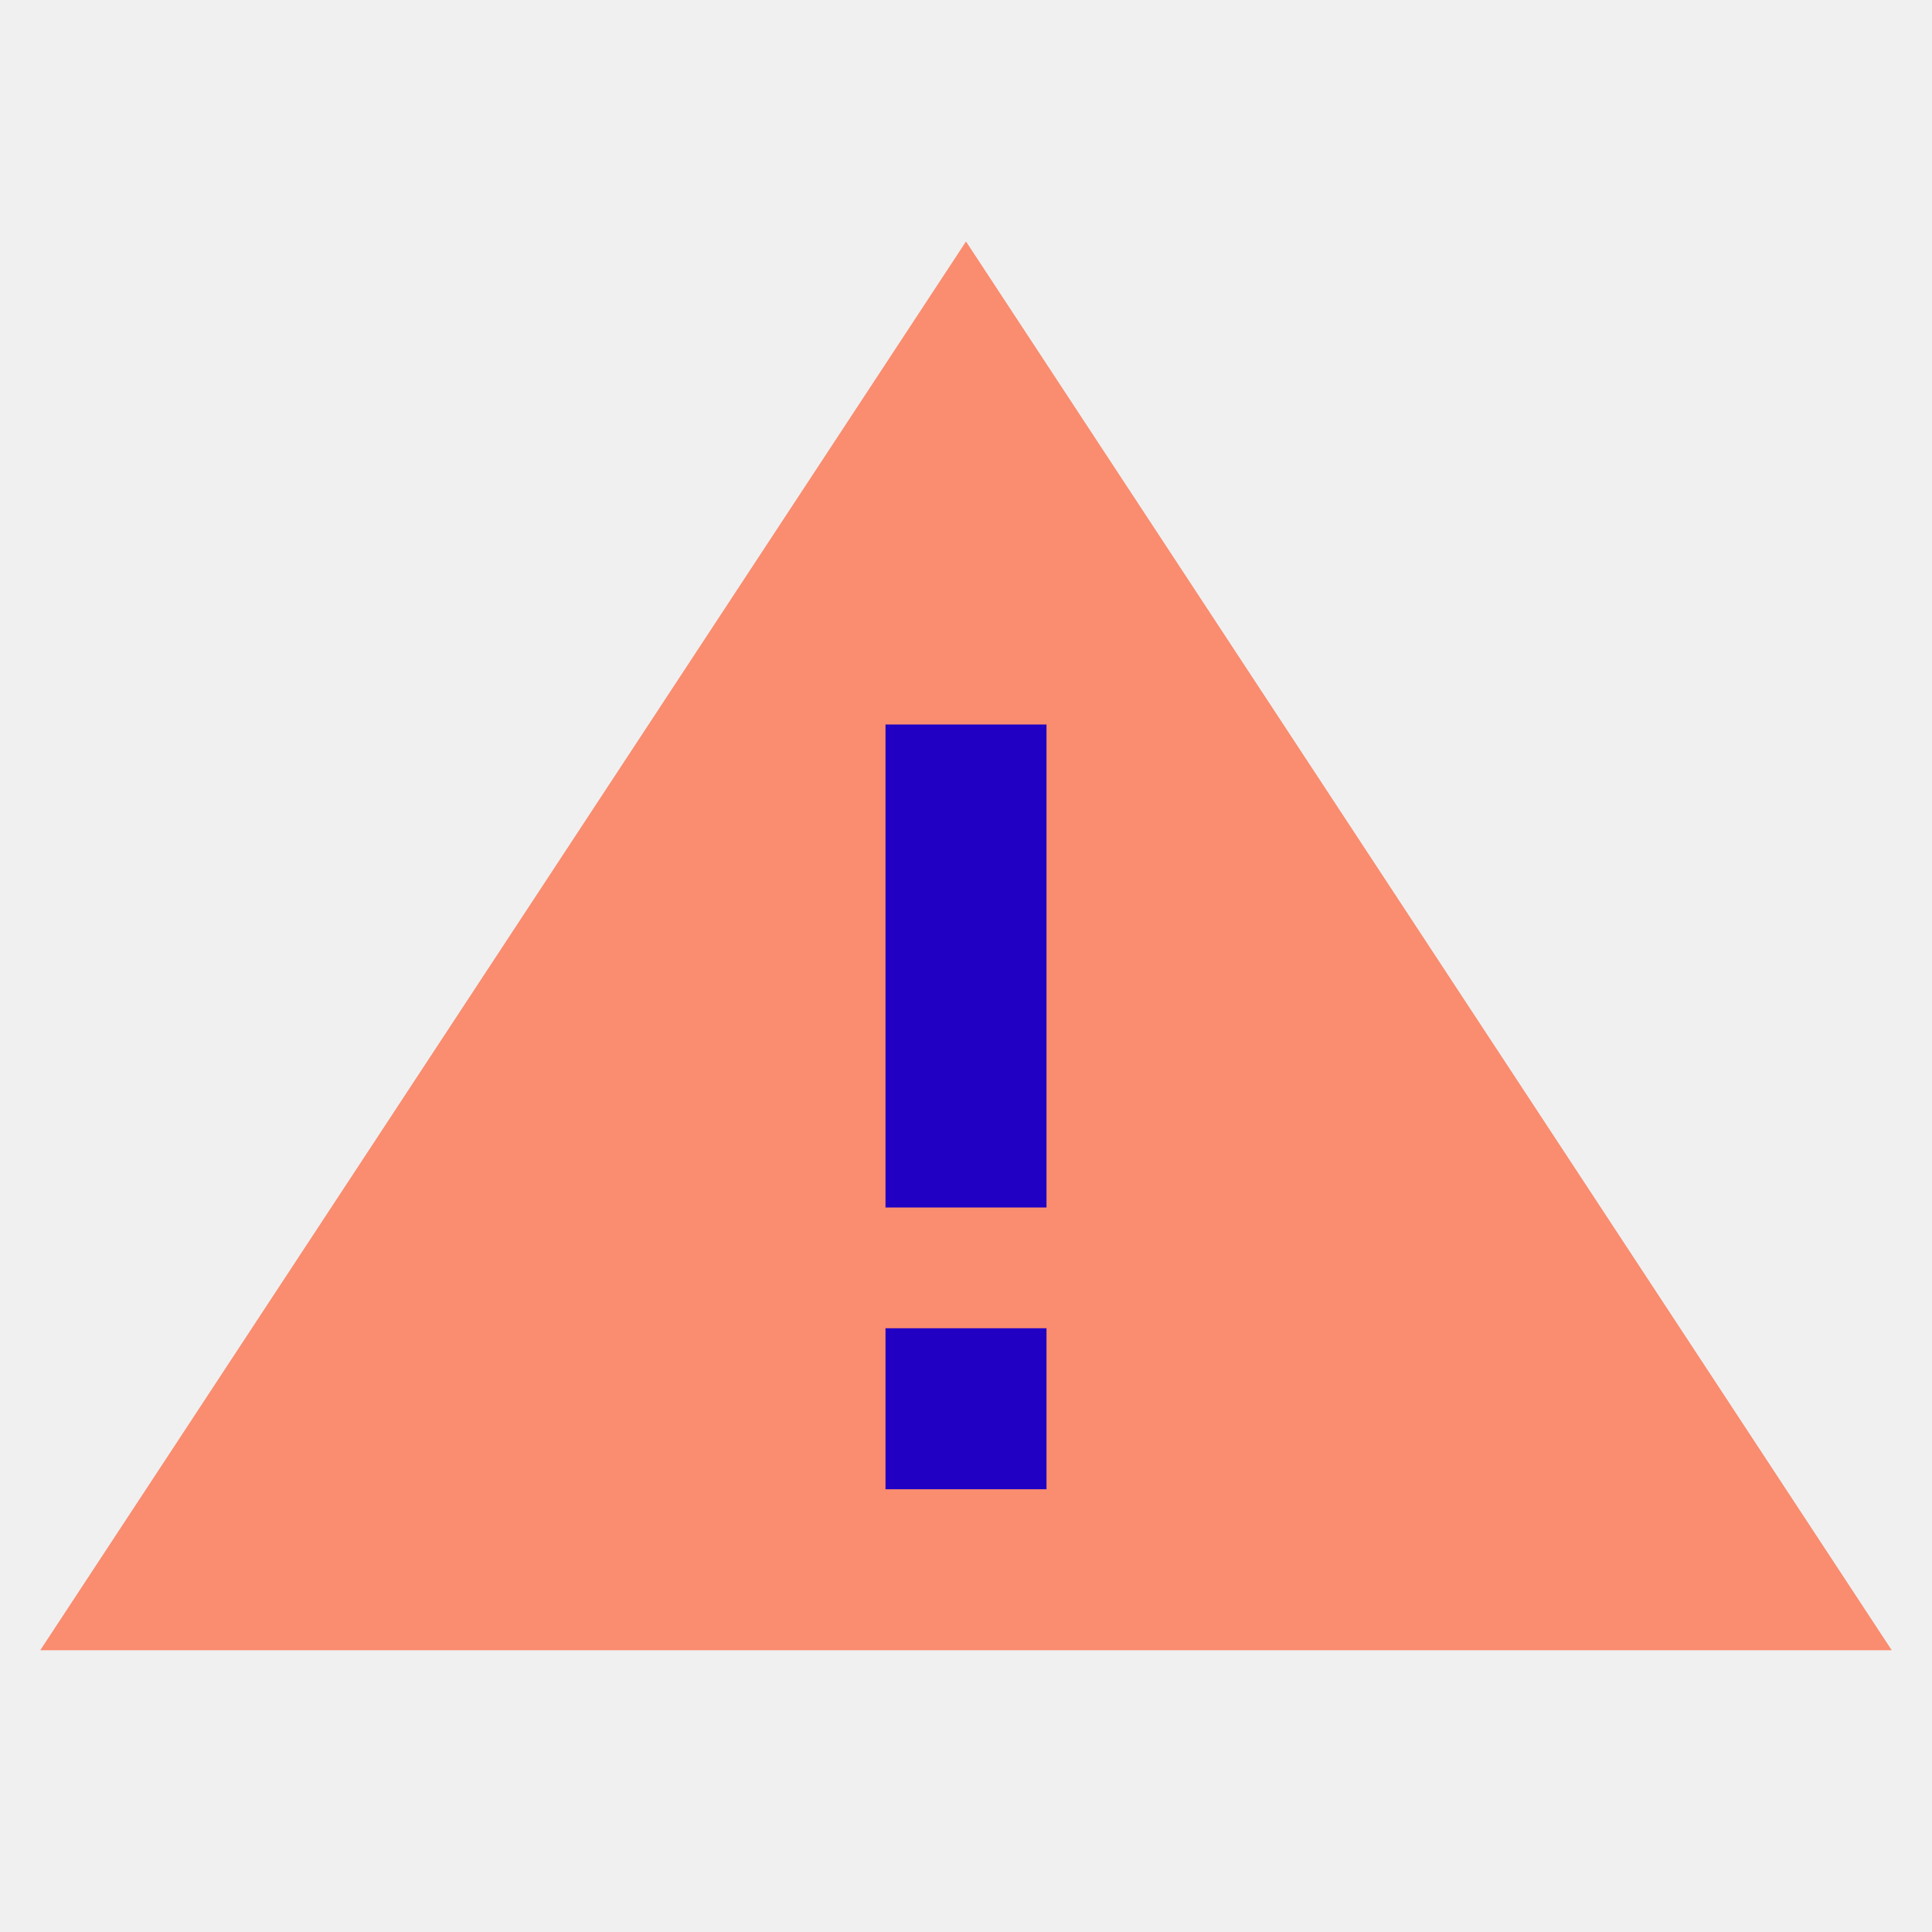
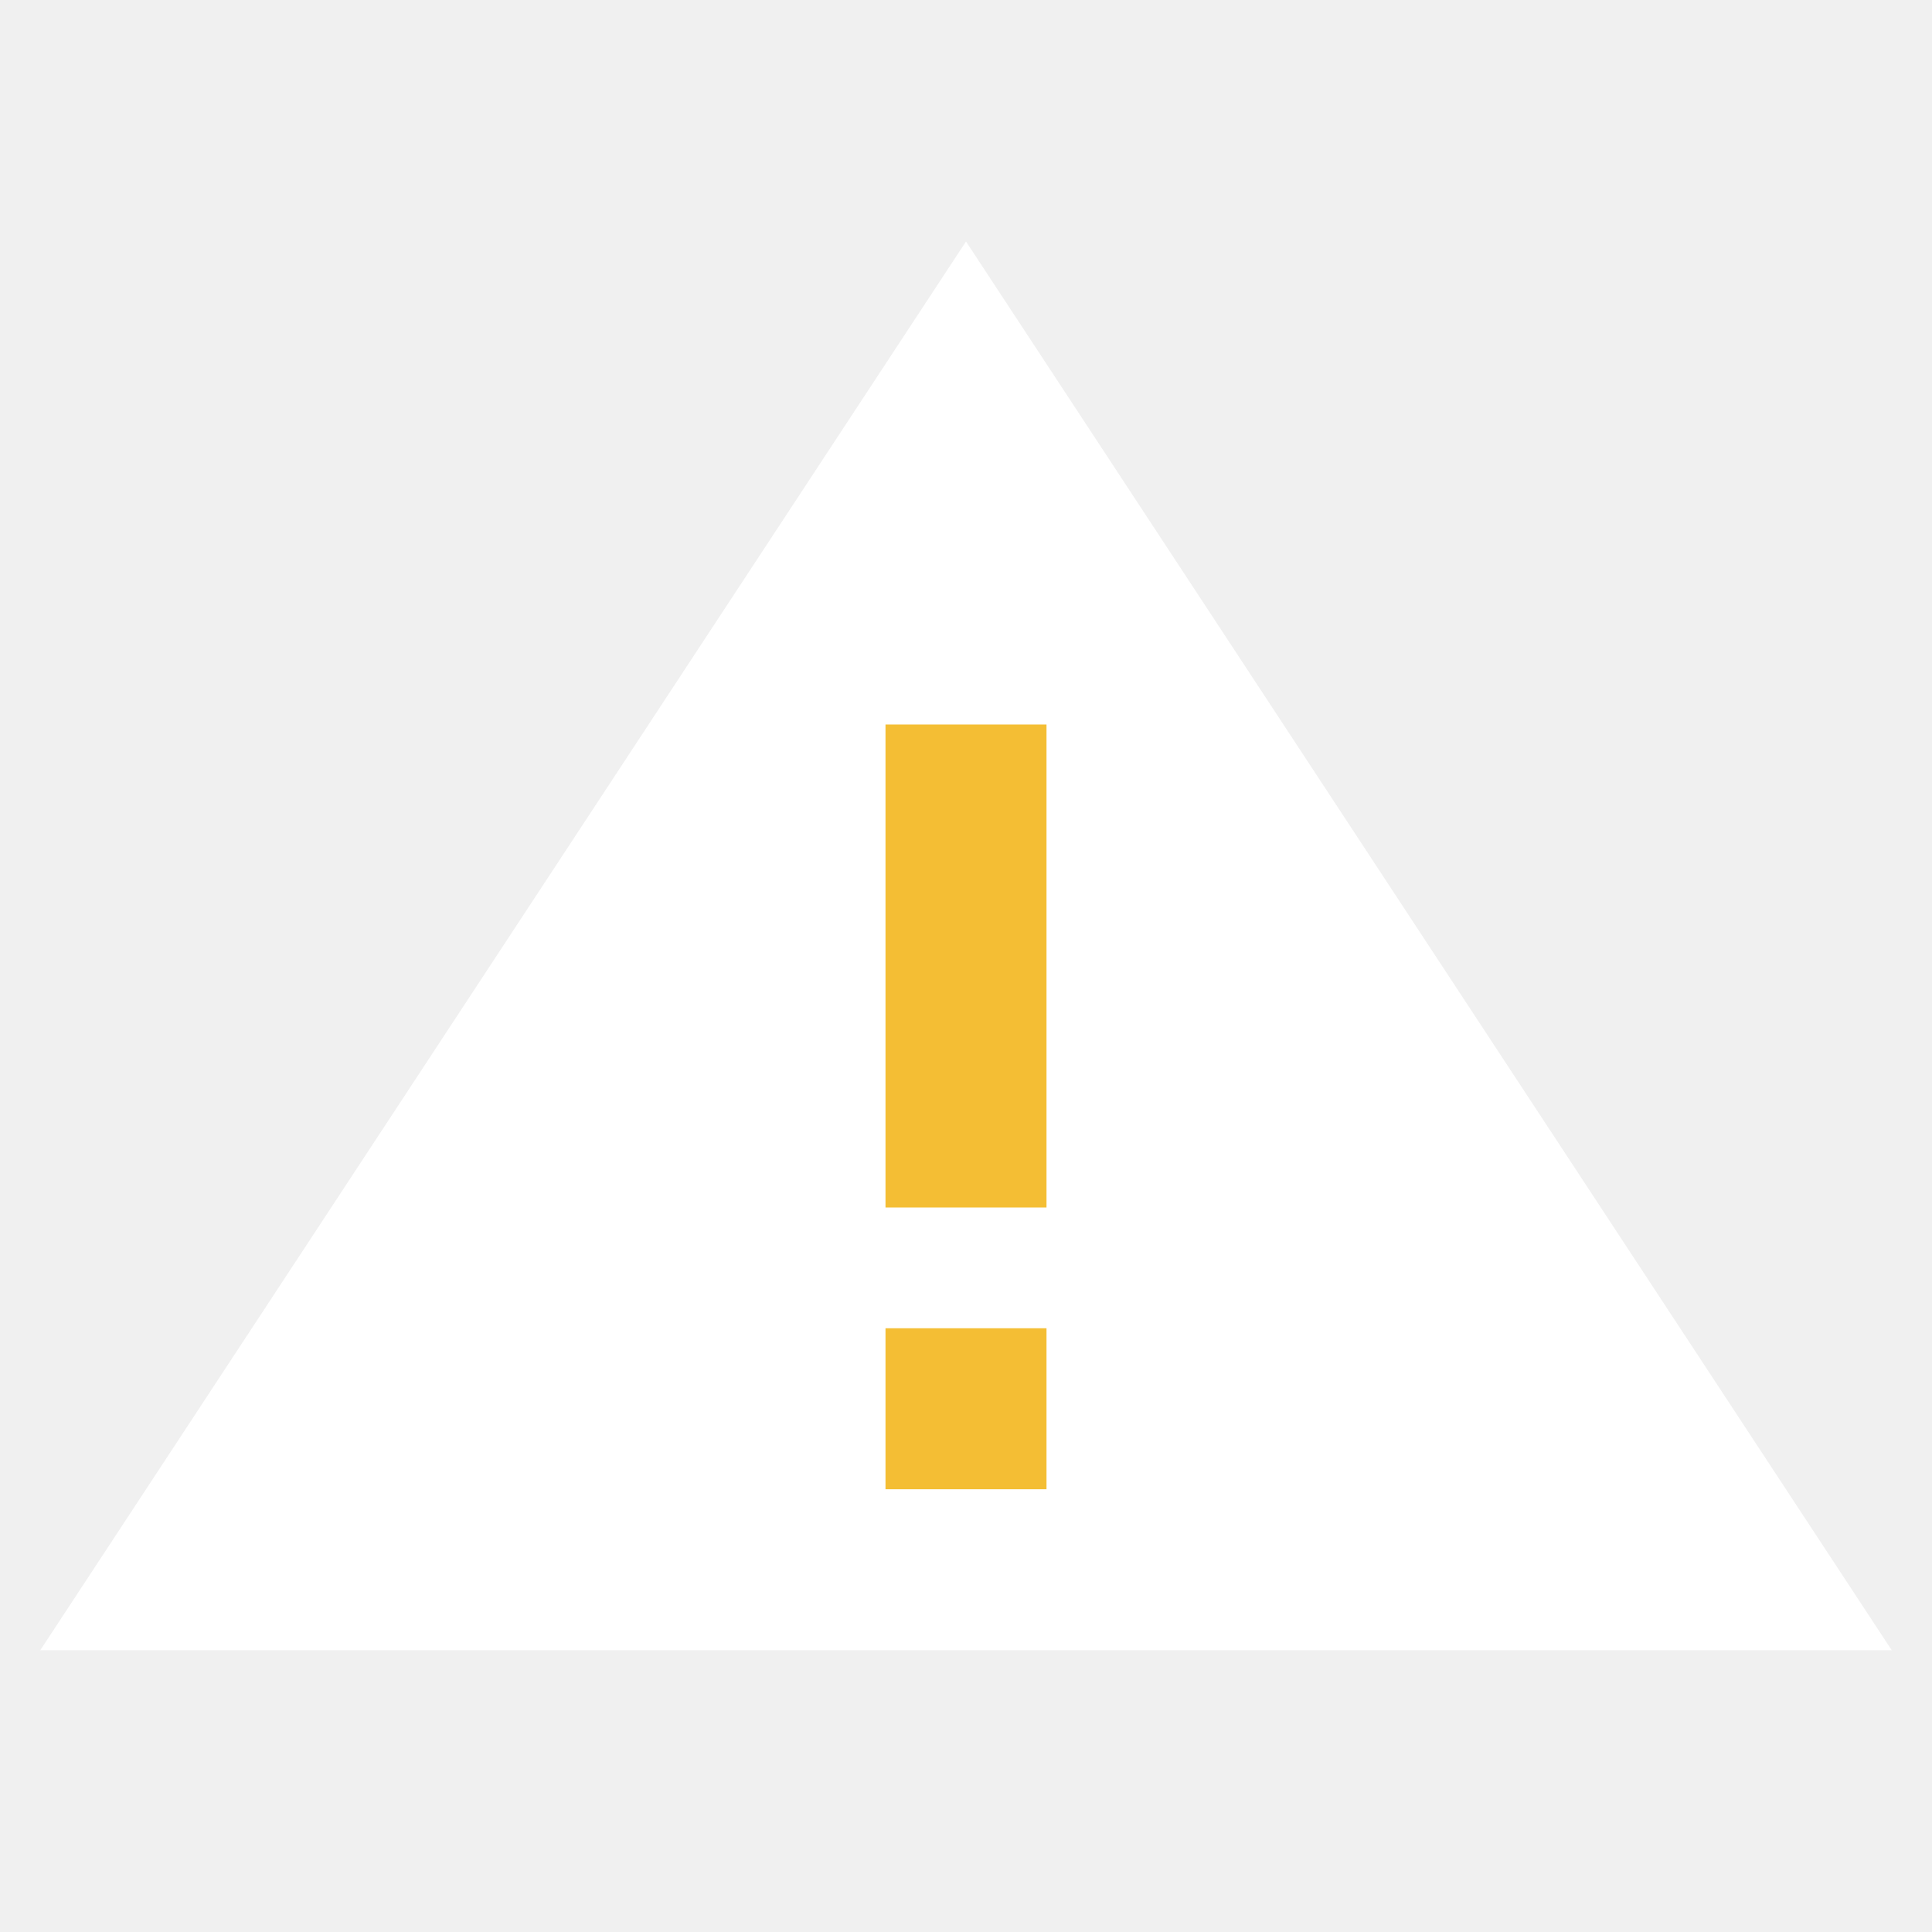
<svg xmlns="http://www.w3.org/2000/svg" x="0px" y="0px" width="48" height="48" viewBox="0 0 48 48">
-   <polygon fill="#fa8c6f" points="24,6 1,41 47,41" />
-   <rect width="4" height="12" x="22" y="18" fill="#2100c4" />
-   <rect width="4" height="4" x="22" y="33" fill="#2100c4" />
+   <polygon fill="#FFFFFF" points="24,6 1,41 47,41" />
+   <rect width="4" height="12" x="22" y="18" fill="#f4be34" />
+   <rect width="4" height="4" x="22" y="33" fill="#f4be34" />
</svg>
